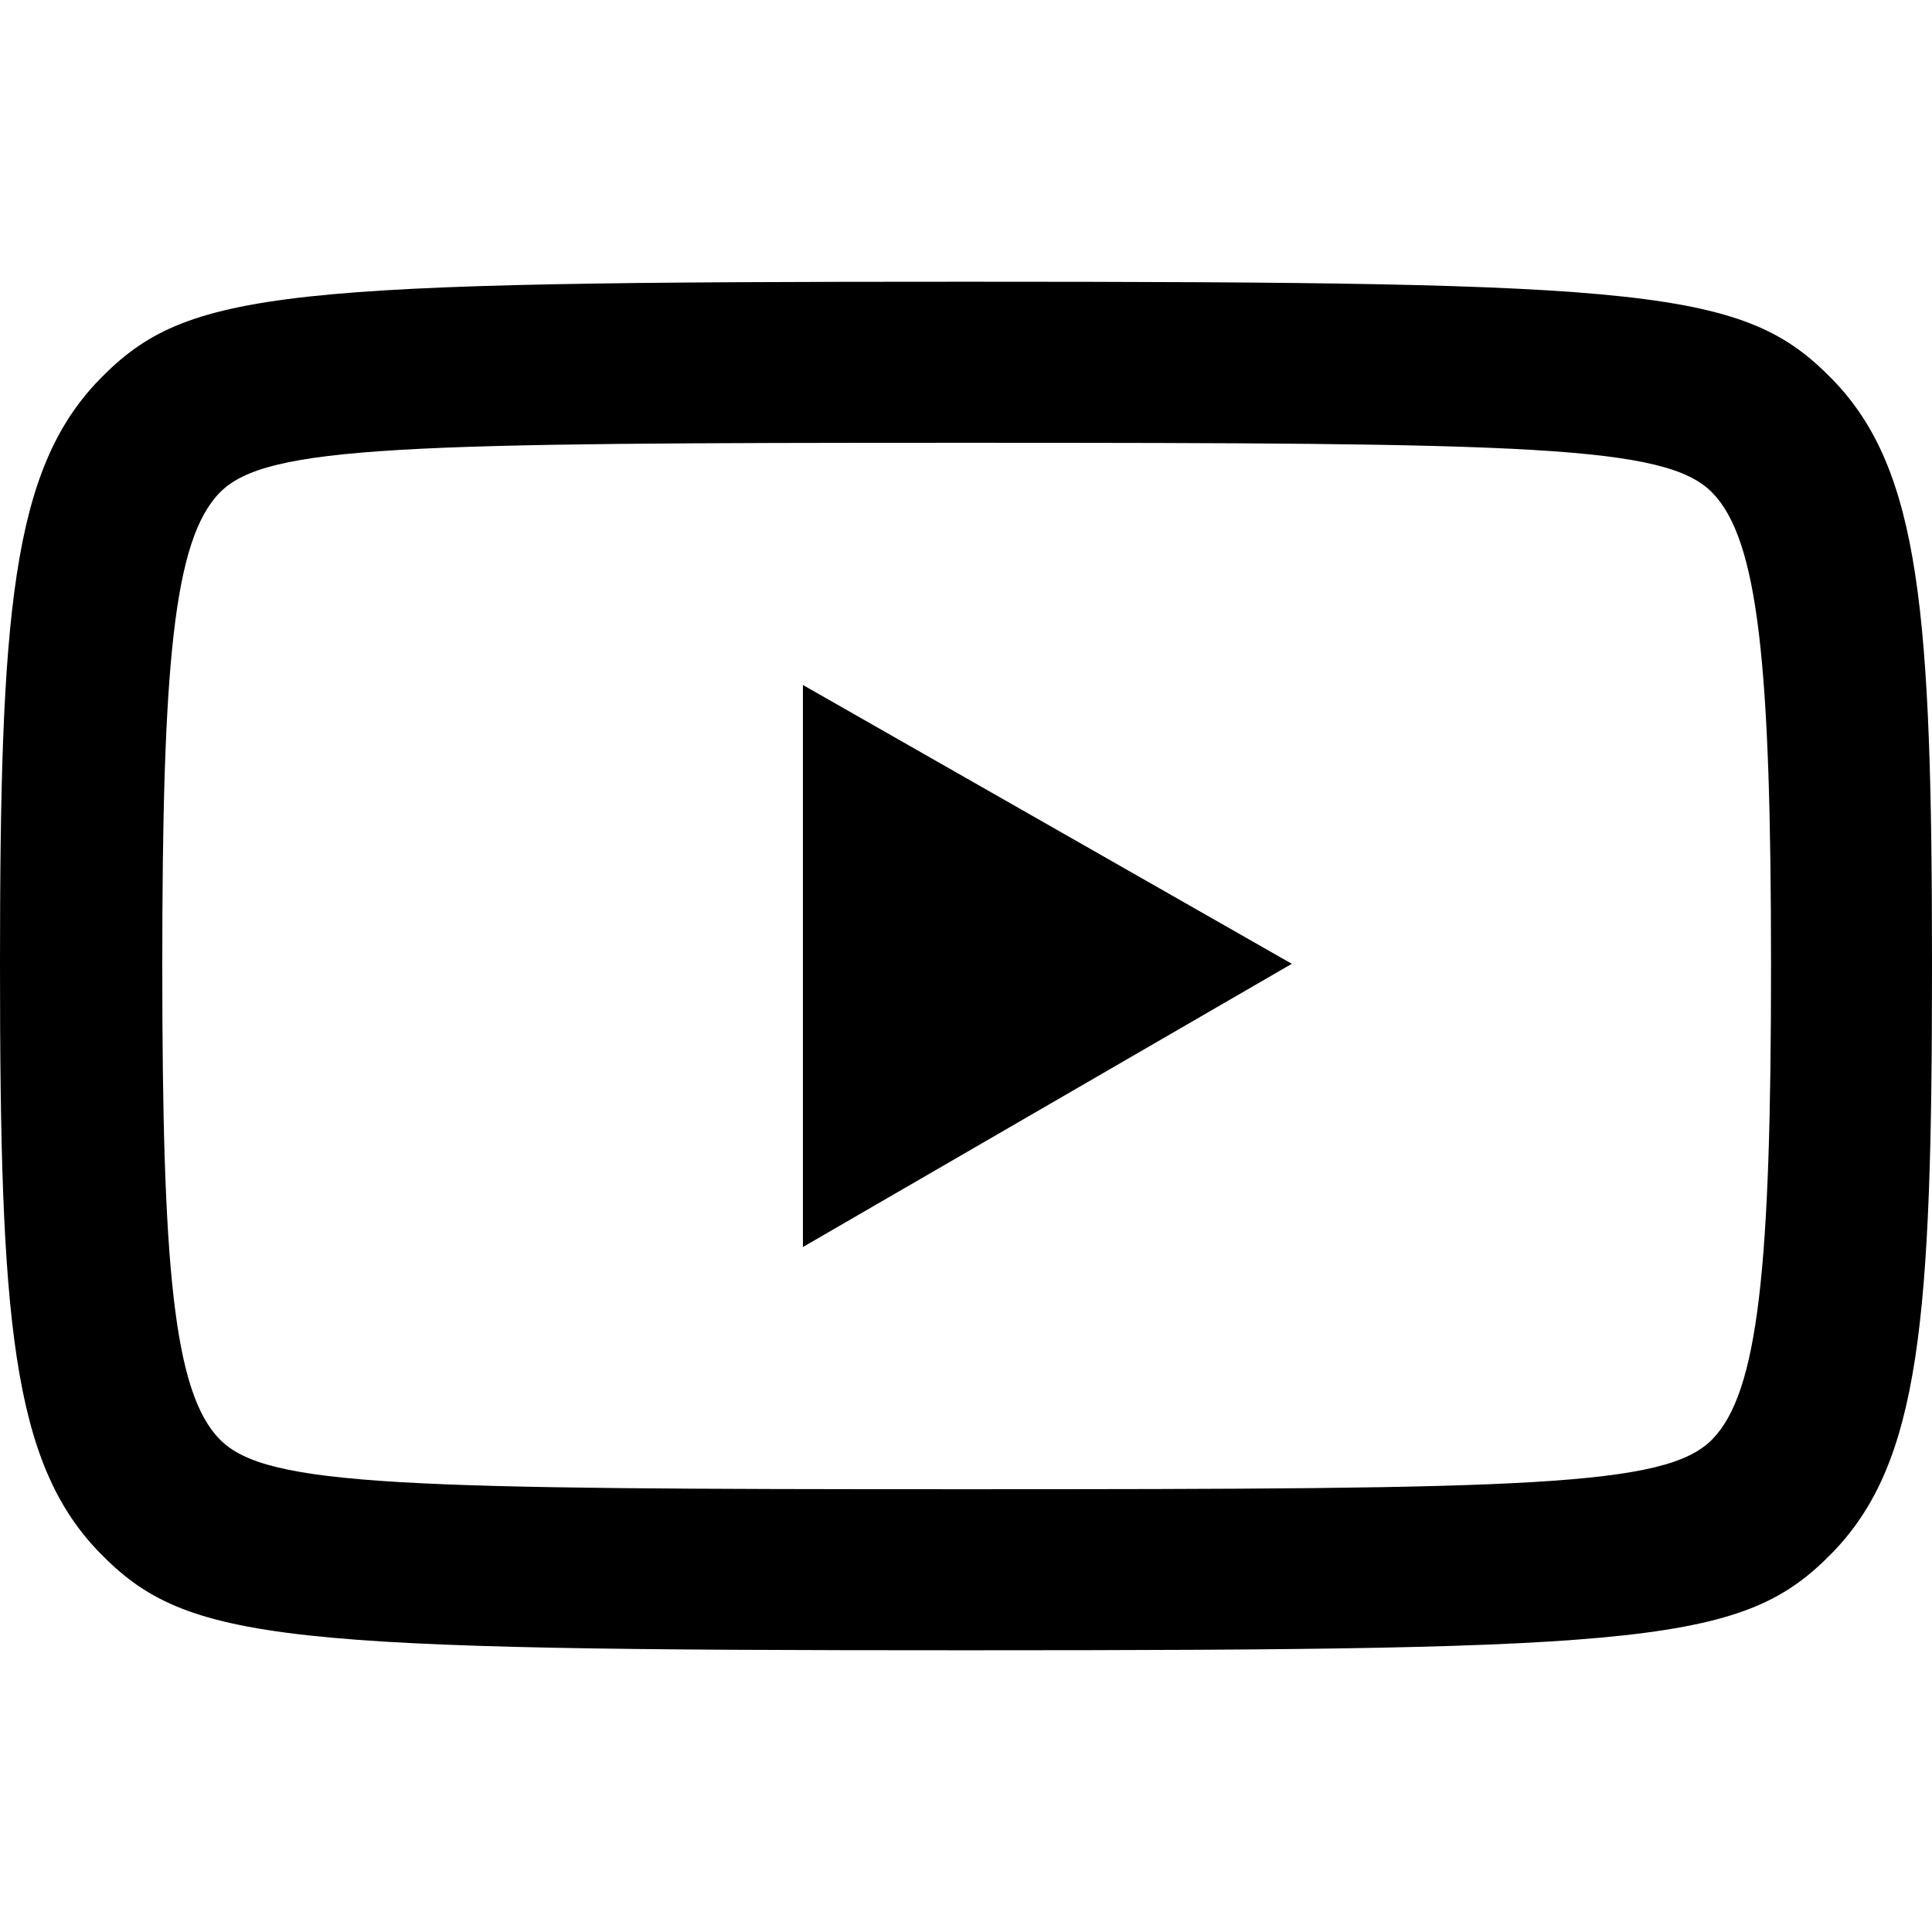
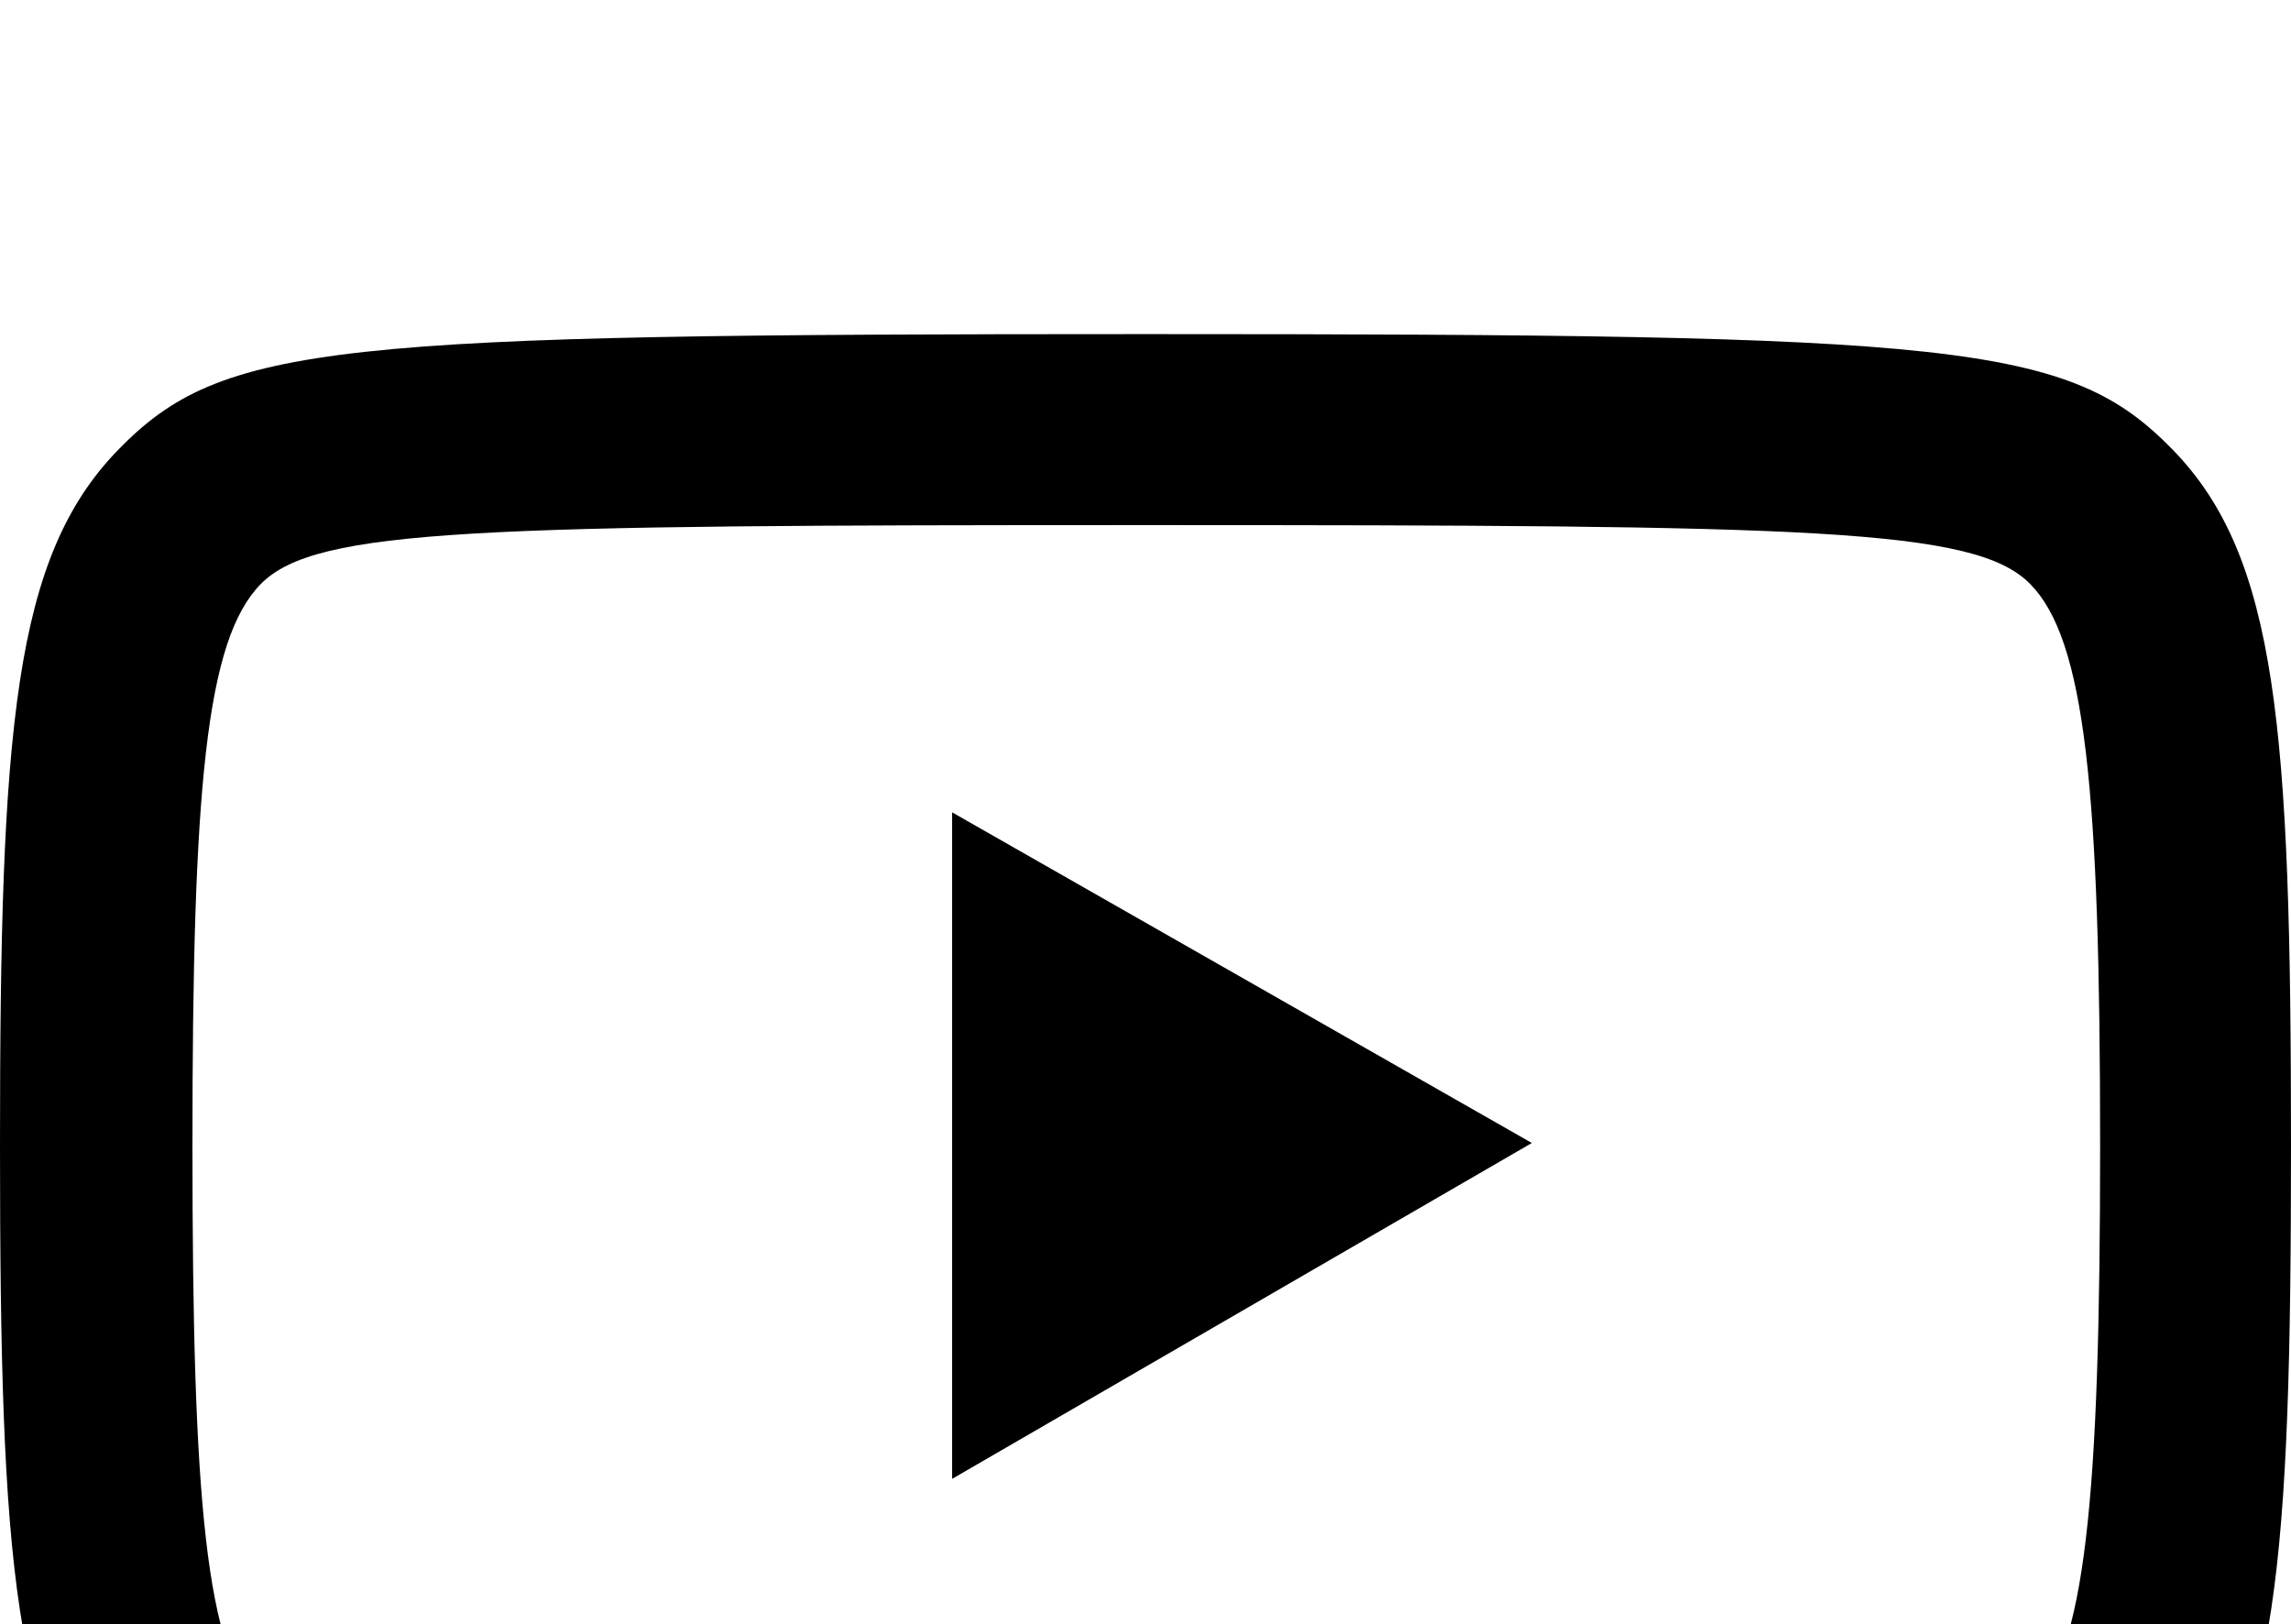
- <svg xmlns="http://www.w3.org/2000/svg" width="22" height="22" viewBox="0 0 22 22">
+ <svg>
  <path d="M11 3.208C3.18 3.208 2.136 3.29 1.133 4.321C0.131 5.352 0 6.991 0 11C0 15.009 0.131 16.648 1.133 17.679C2.136 18.71 3.18 18.792 11 18.792C18.82 18.792 19.864 18.71 20.867 17.679C21.869 16.648 22 15.009 22 11C22 6.991 21.869 5.352 20.867 4.321C19.864 3.29 18.82 3.208 11 3.208ZM11 5.042C17.402 5.042 18.965 5.07 19.495 5.607C20.025 6.143 20.167 7.58 20.167 11C20.167 14.42 20.025 15.857 19.495 16.393C18.965 16.93 17.402 16.958 11 16.958C4.598 16.958 3.035 16.93 2.505 16.393C1.975 15.857 1.848 14.42 1.848 11C1.848 7.58 1.975 6.143 2.505 5.607C3.035 5.07 4.598 5.042 11 5.042ZM9.143 7.8V14.2L14.71 10.975L9.143 7.8Z" fill="currentColor" />
</svg>
